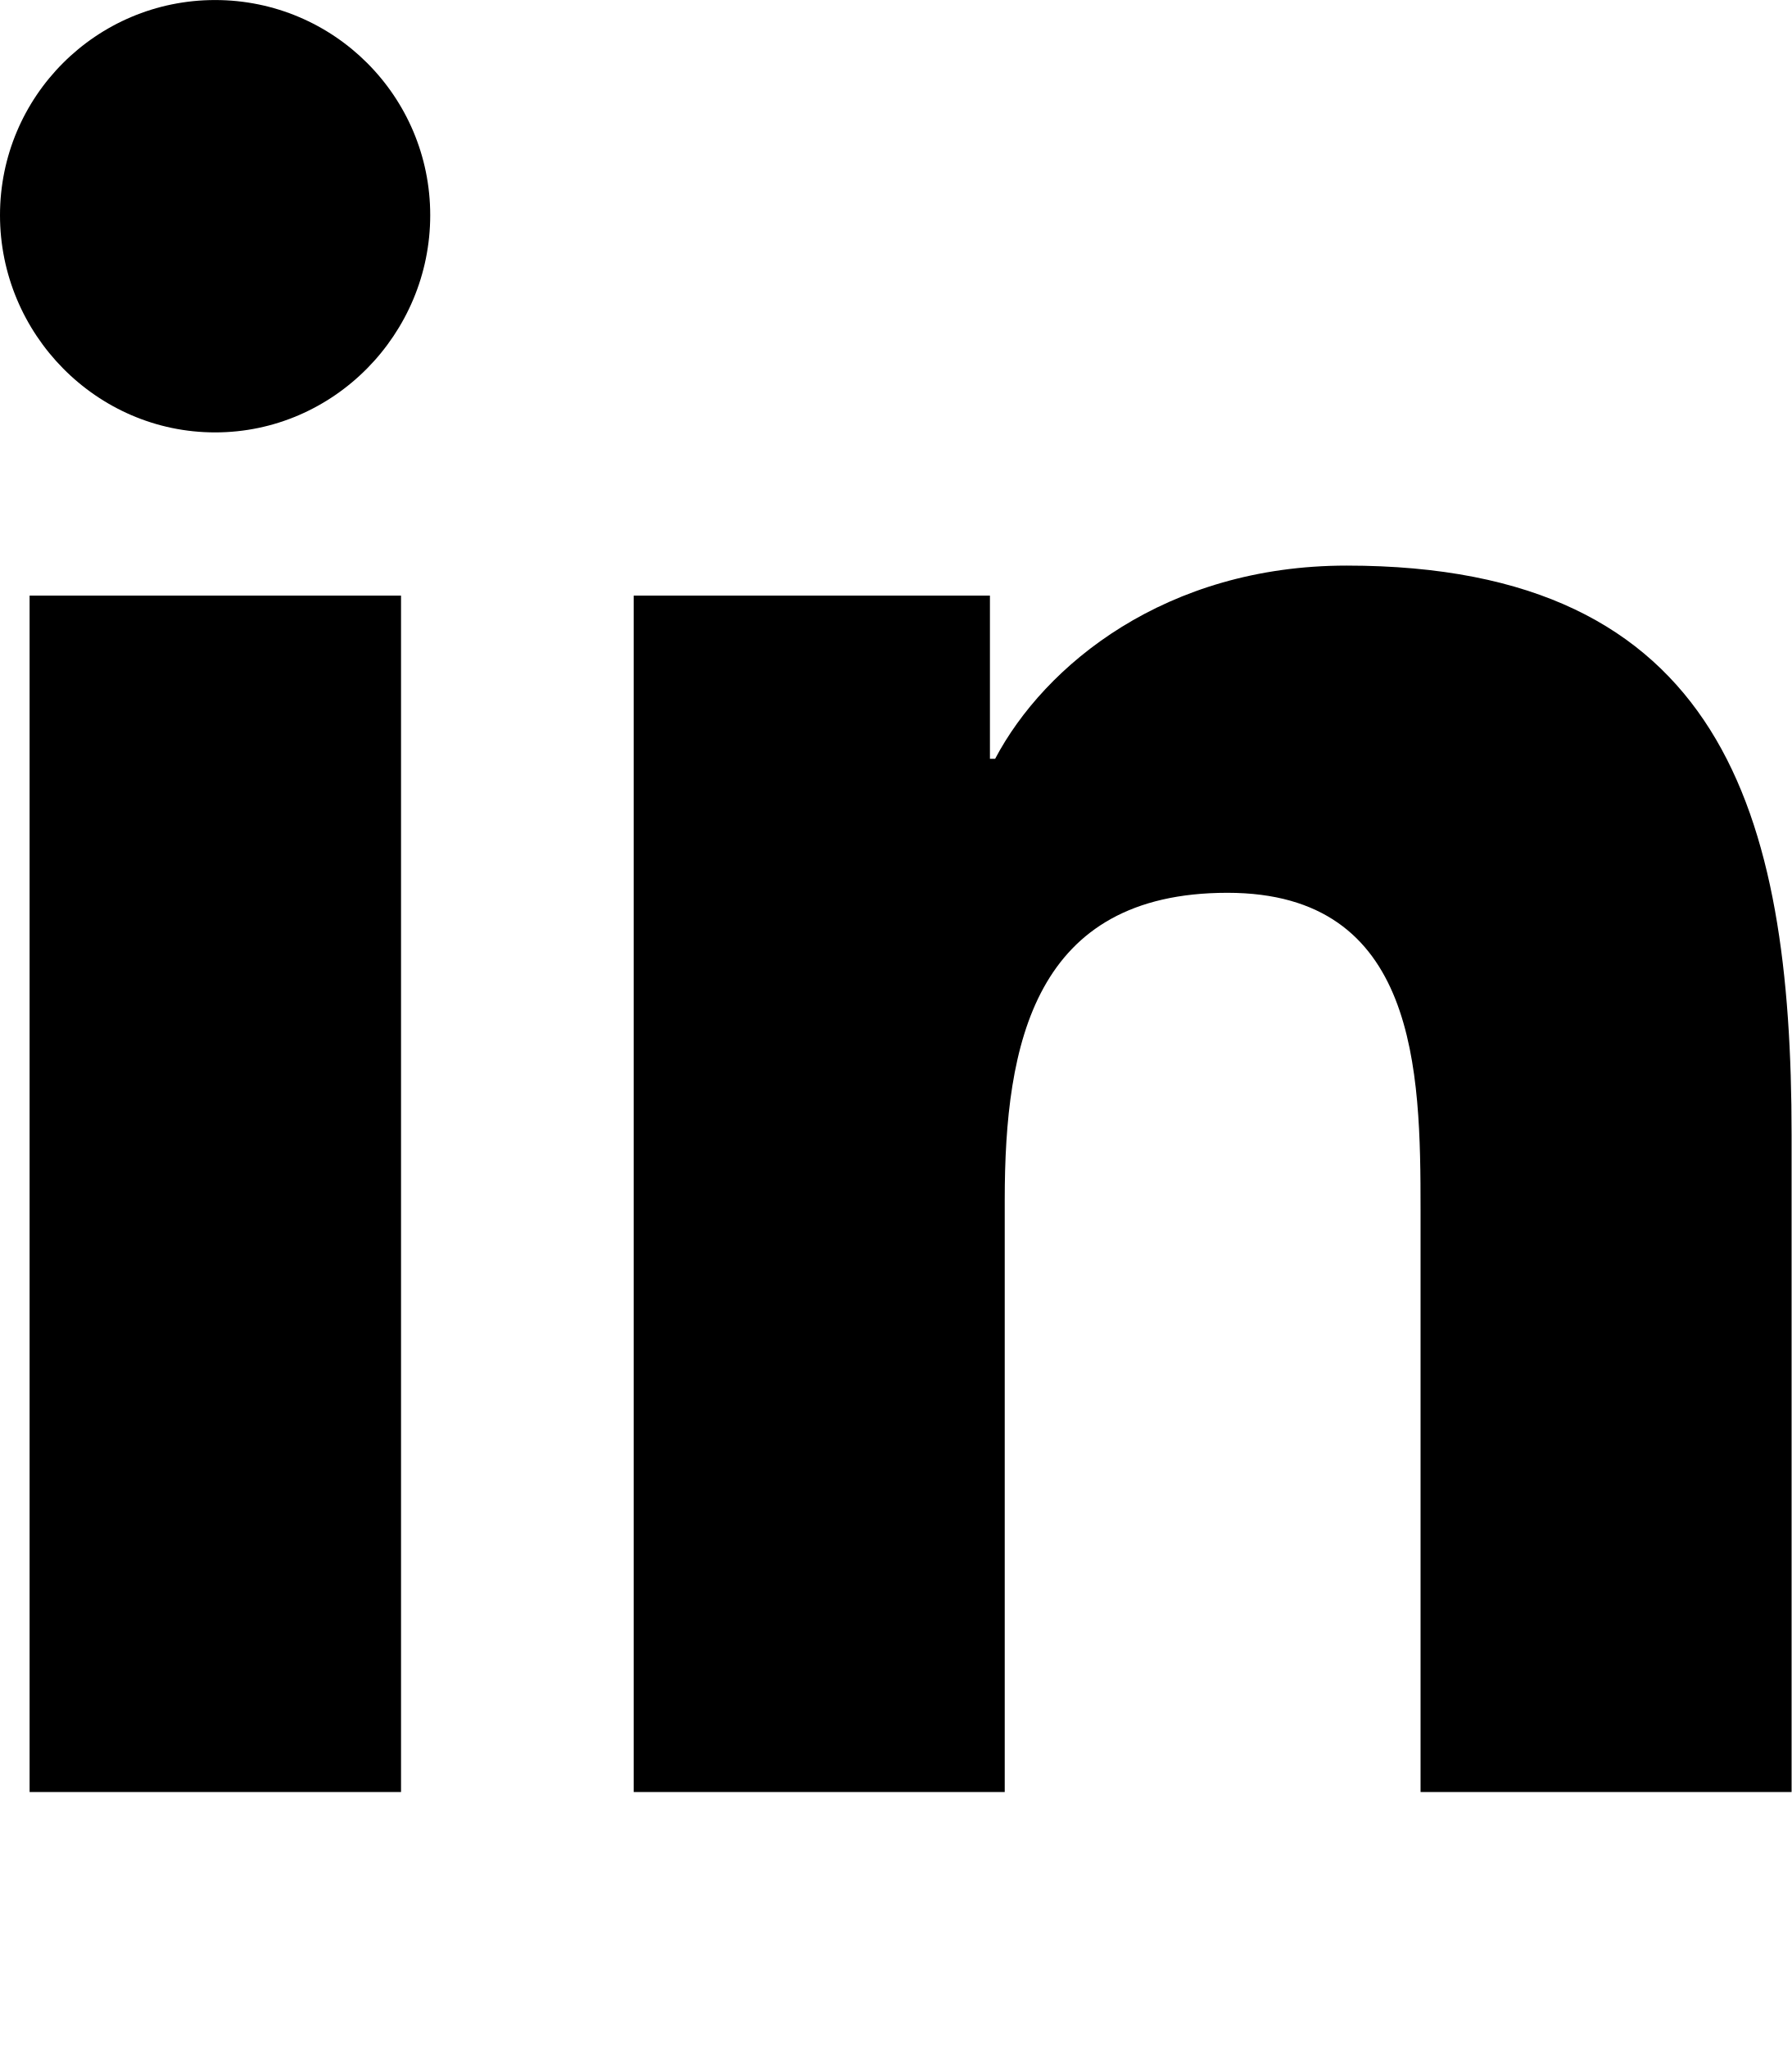
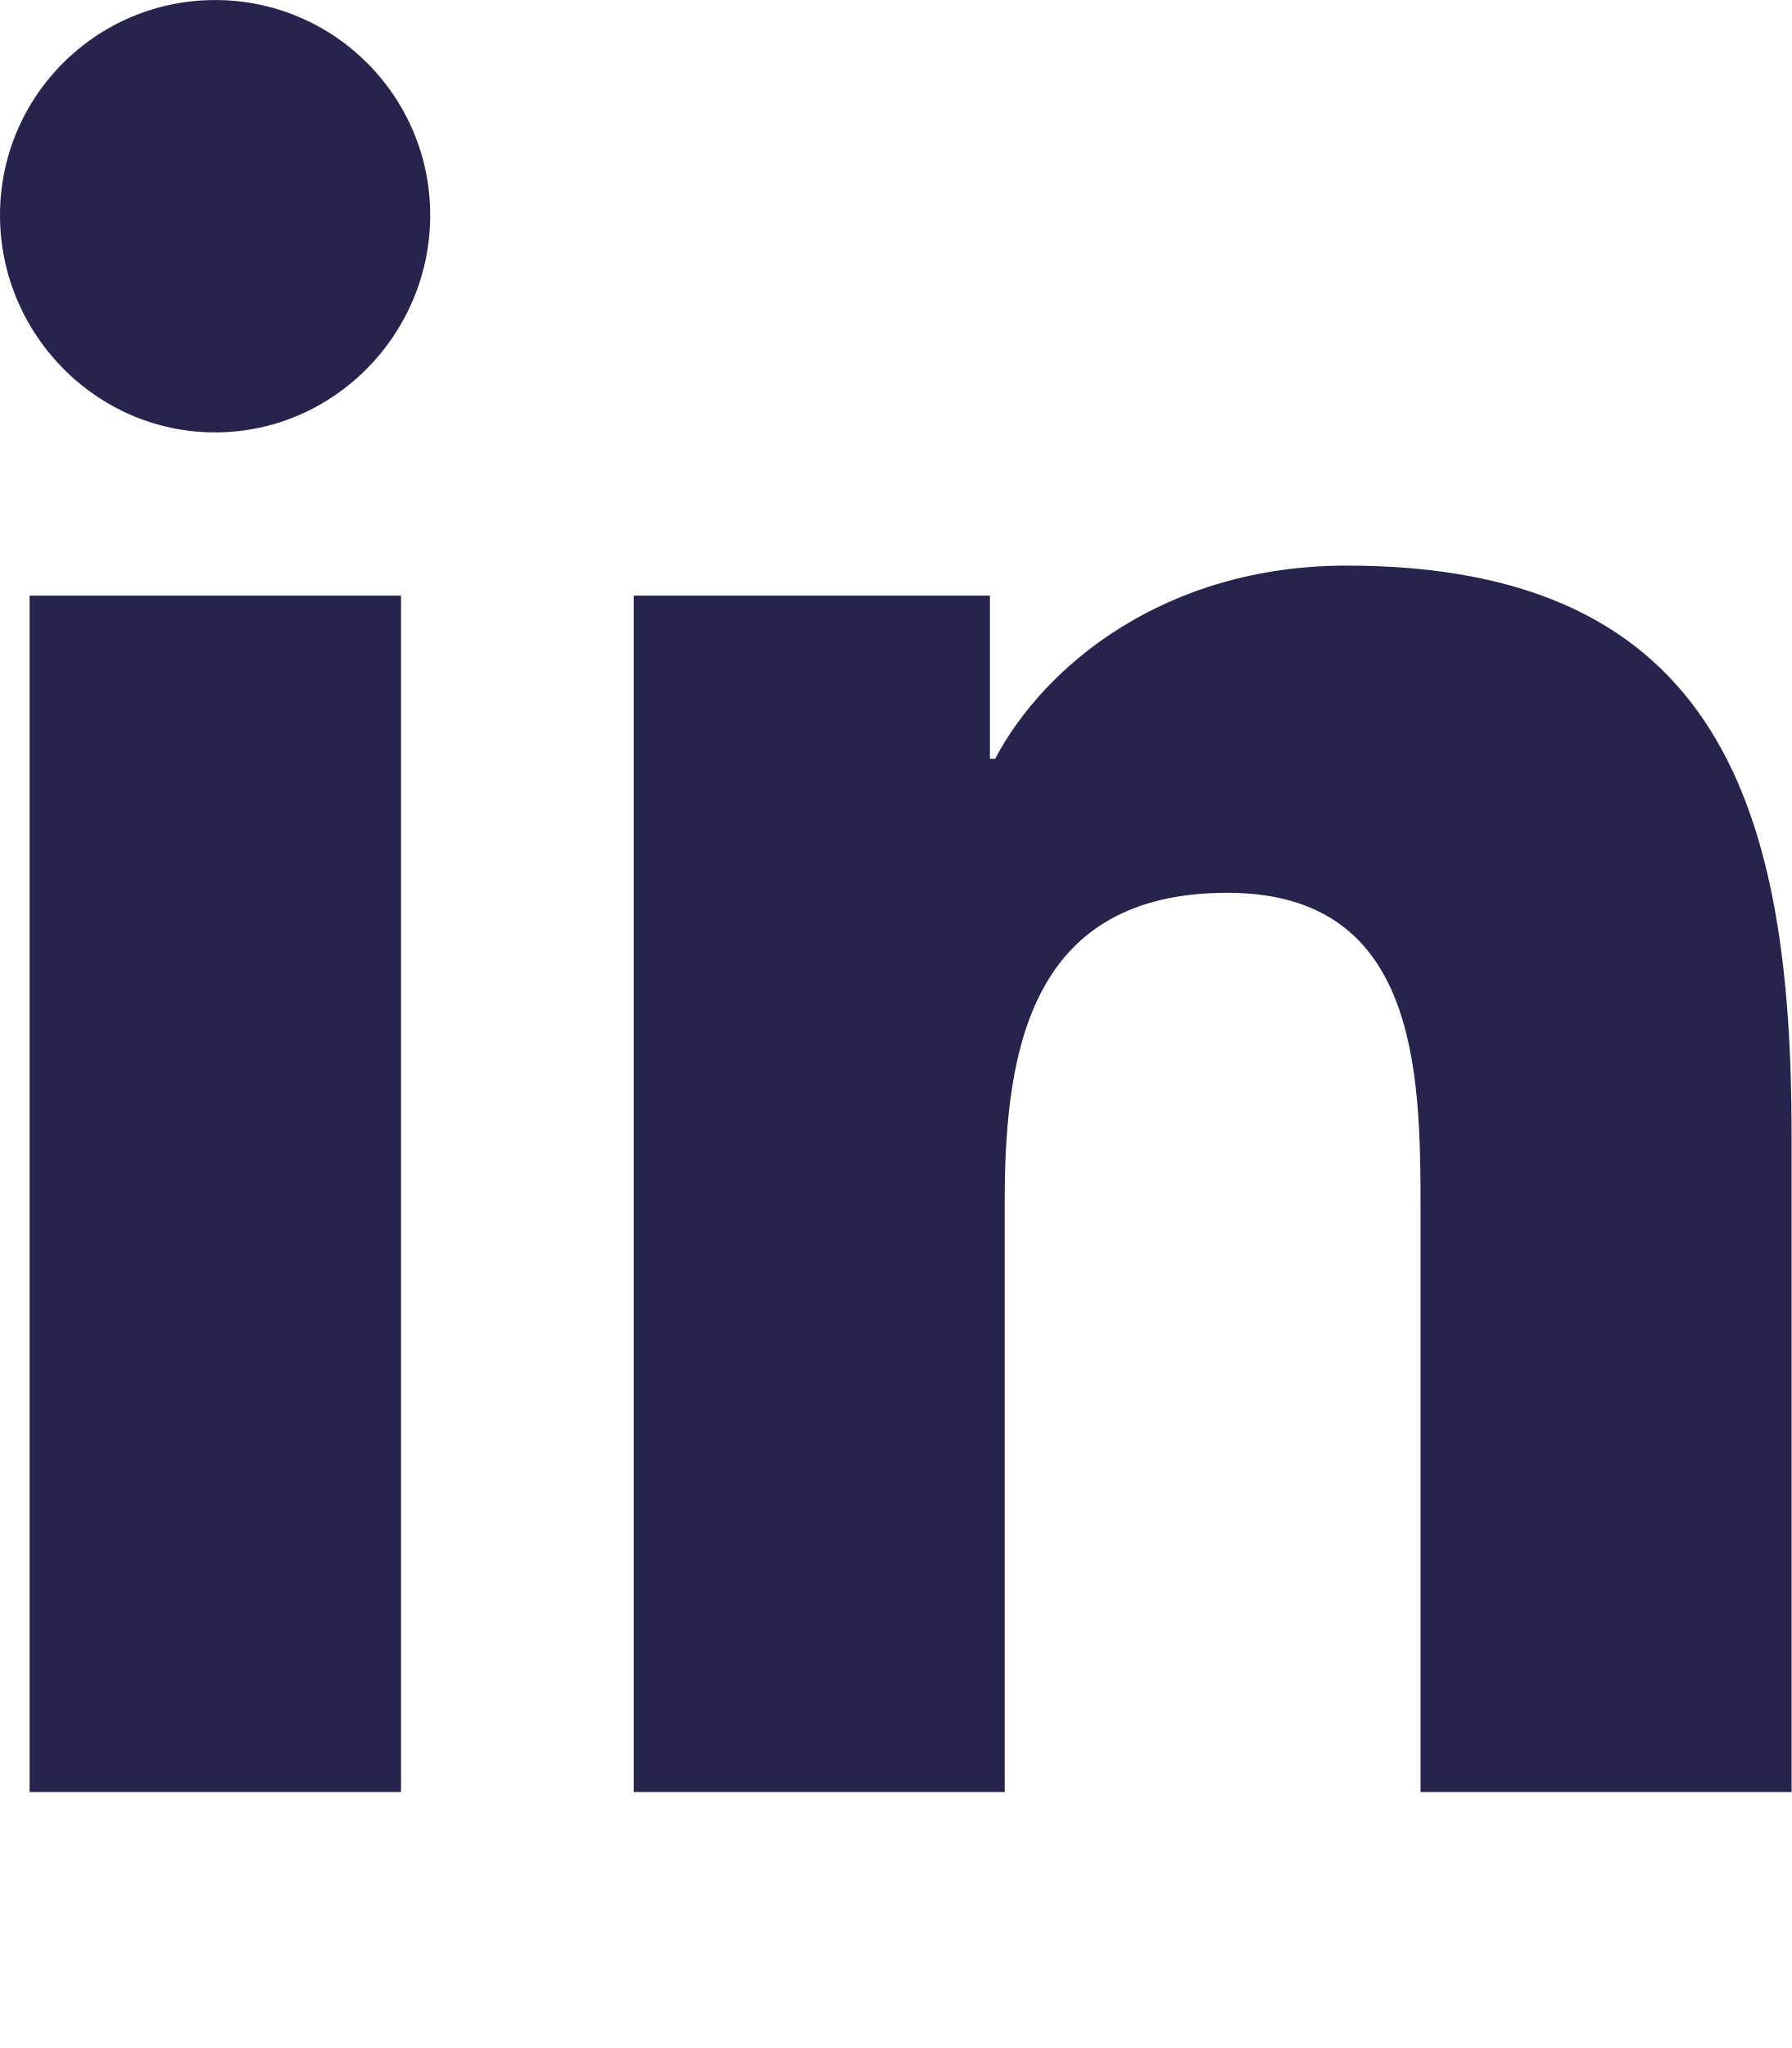
- <svg xmlns="http://www.w3.org/2000/svg" viewBox="0 0 448 512">
-   <path d="M100.28 448H7.4V148.9h92.88zM53.79 108.1C24.09 108.1 0 83.5 0 53.8a53.79 53.79 0 0 1 107.58 0c0 29.7-24.1 54.3-53.79 54.3zM447.9 448h-92.68V302.4c0-34.7-.7-79.2-48.29-79.2-48.29 0-55.69 37.7-55.69 76.7V448h-92.78V148.9h89.08v40.8h1.3c12.4-23.5 42.69-48.3 87.88-48.3 94 0 111.28 61.9 111.28 142.3V448z" />
+ <svg xmlns="http://www.w3.org/2000/svg" width="448" height="512">
+   <rect id="backgroundrect" width="100%" height="100%" x="0" y="0" fill="none" stroke="none" />
+   <g class="currentLayer" style="">
+     <path d="M100.28 448H7.4V148.9h92.88zM53.79 108.1C24.09 108.1 0 83.5 0 53.8a53.79 53.79 0 0 1 107.58 0c0 29.7-24.1 54.3-53.79 54.3zM447.9 448h-92.68V302.4c0-34.7-.7-79.2-48.29-79.2-48.29 0-55.69 37.7-55.69 76.7V448h-92.78V148.9h89.08v40.8h1.3c12.4-23.5 42.69-48.3 87.88-48.3 94 0 111.28 61.9 111.28 142.3V448z" id="svg_1" class="selected" fill-opacity="1" fill="#26234d" />
+   </g>
</svg>
